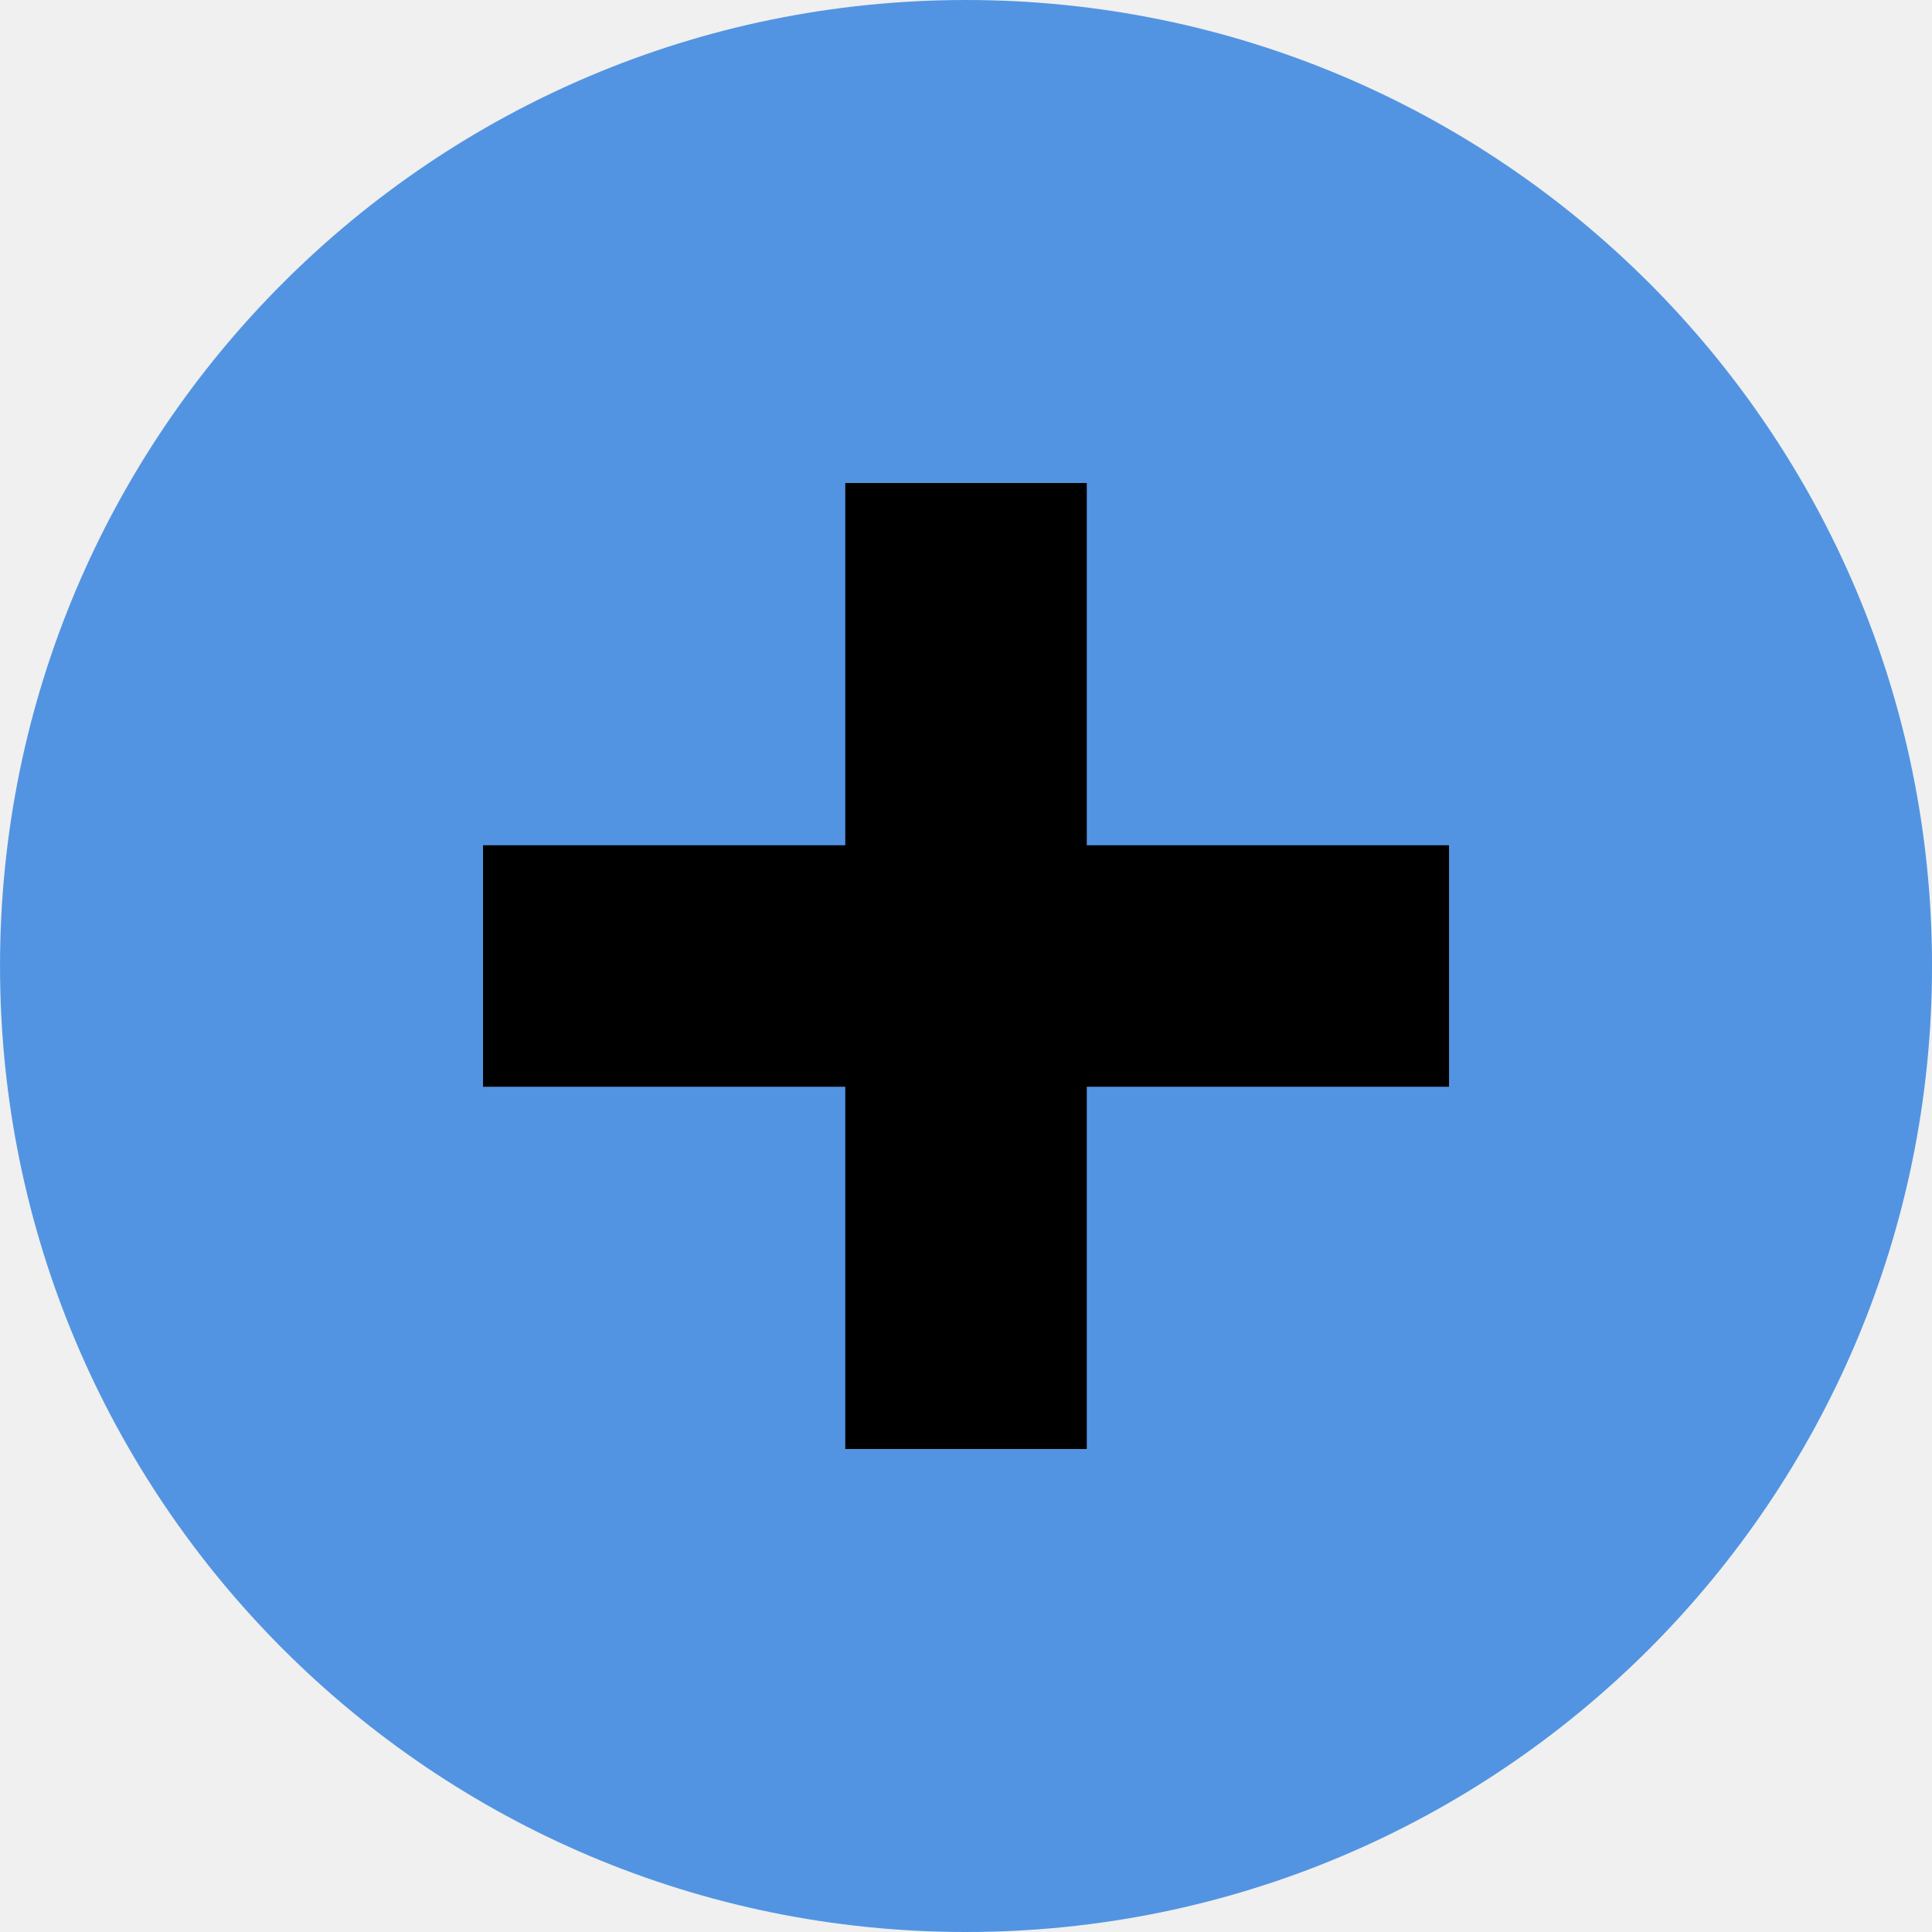
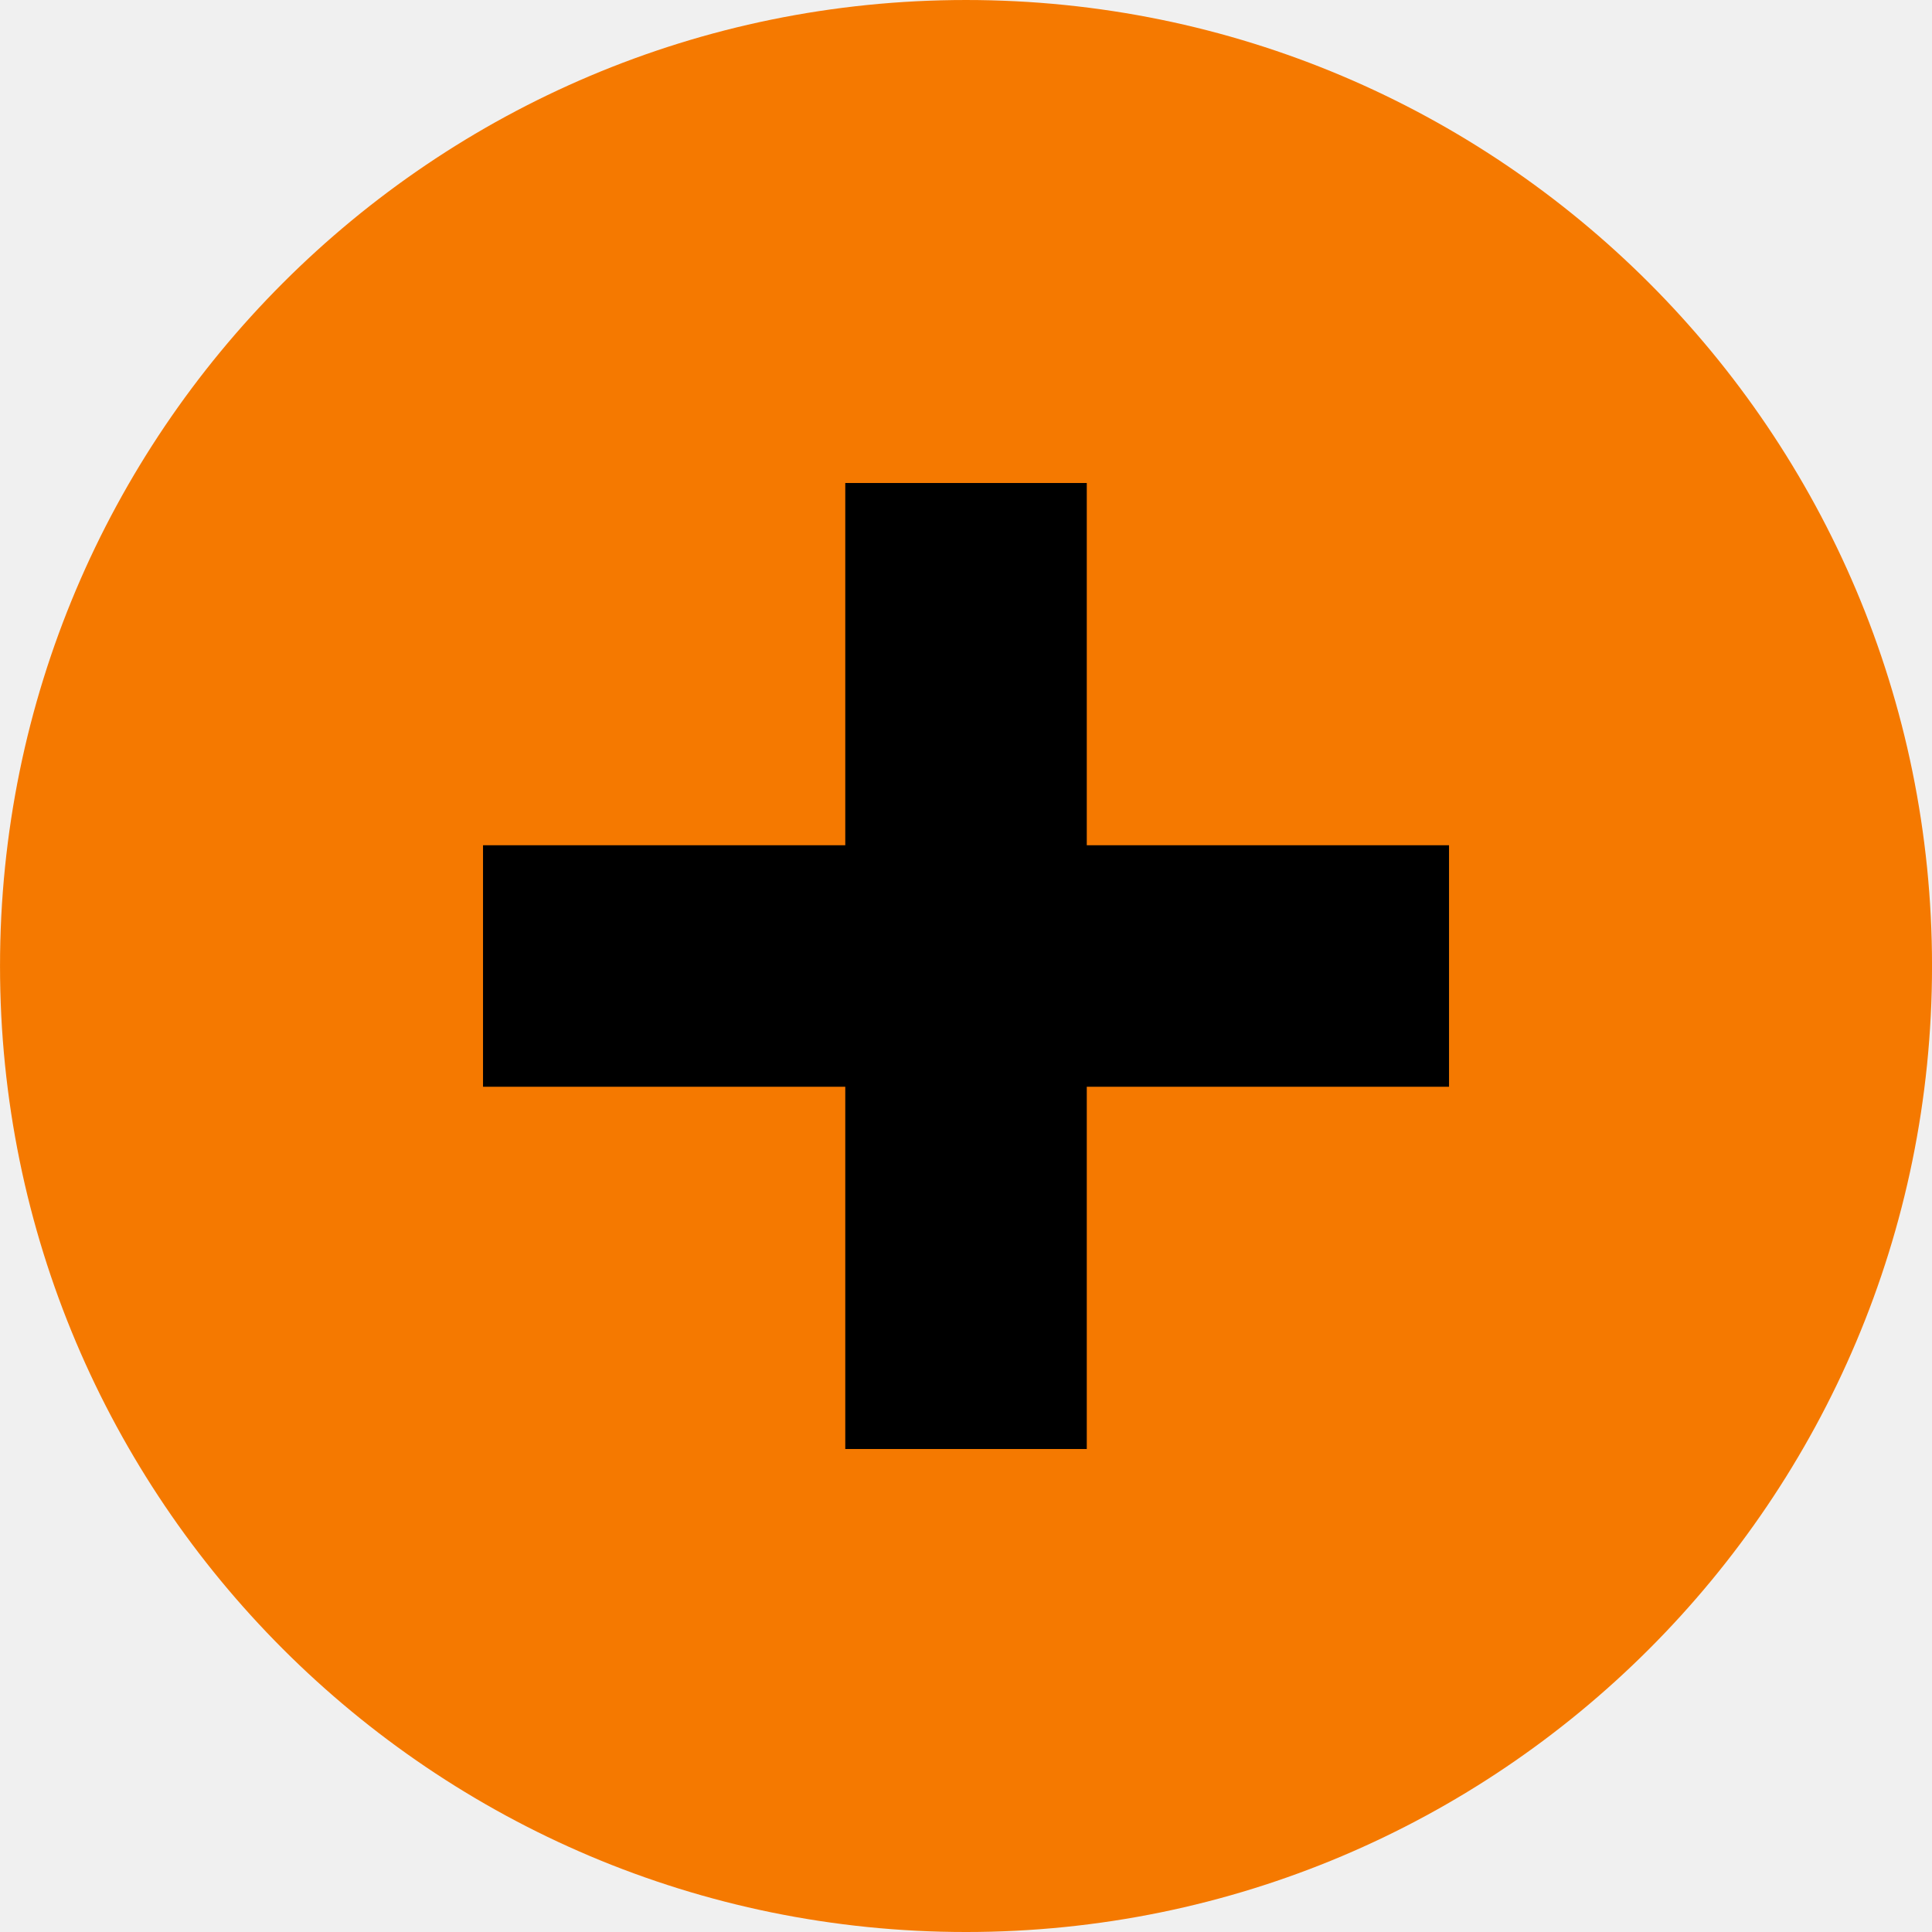
<svg xmlns="http://www.w3.org/2000/svg" xmlns:ns1="http://www.openswatchbook.org/uri/2009/osb" xmlns:xlink="http://www.w3.org/1999/xlink" width="16" height="16" id="svg12430" version="1.1">
  <defs id="defs12432">
    <linearGradient id="selected_fg_color" ns1:paint="solid">
      <stop style="stop-color:#ffffffgit;stop-opacity:1;" offset="0" id="stop4150" />
    </linearGradient>
    <linearGradient id="selected_bg_color" ns1:paint="solid">
-       <stop style="stop-color:#5294e2;stop-opacity:1;" offset="0" id="stop4147" />
+       <stop style="stop-color:#f57900;stop-opacity:1;" offset="0" id="stop4147" />
    </linearGradient>
    <linearGradient xlink:href="#selected_bg_color" id="linearGradient4149" x1="150" y1="397.991" x2="150" y2="413.991" gradientUnits="userSpaceOnUse" />
    <linearGradient xlink:href="#selected_fg_color" id="linearGradient4152" x1="150" y1="401.991" x2="150" y2="409.991" gradientUnits="userSpaceOnUse" />
  </defs>
  <g id="layer1" transform="translate(0,-1036.362)">
    <g style="display:inline" transform="translate(-141.9998,638.3711)" id="g14642-3-0">
      <ellipse style="opacity:1;fill:url(#linearGradient4149);fill-opacity:1;stroke:none;stroke-width:1;stroke-linecap:butt;stroke-linejoin:miter;stroke-miterlimit:4;stroke-dasharray:none;stroke-dashoffset:0;stroke-opacity:1" id="path4156" cx="150" cy="405.991" rx="8" ry="8" />
      <rect style="fill:none;stroke:none" id="rect3620-5-4" width="15.982" height="16" x="142" y="398" rx="0" ry="0" />
      <g id="g4179" transform="translate(141.9999,397.9911)">
        <g style="opacity:0.55;fill:#000000;fill-opacity:1" transform="matrix(0.765075,0,0,0.765075,1.880594,0.8798127)" id="g2996-1">
          <g style="fill:#000000;fill-opacity:1" transform="translate(-60,-518)" id="layer12-1">
            <g transform="translate(19,-242)" id="layer4-4-1-9" style="display:inline;fill:#000000;fill-opacity:1" />
          </g>
        </g>
        <g style="fill:#ffffff;fill-opacity:1" transform="matrix(0.765075,0,0,0.765075,1.880594,1.879479)" id="g2996">
          <g style="fill:#ffffff;fill-opacity:1" transform="translate(-60,-518)" id="layer12">
            <g transform="translate(19,-242)" id="layer4-4-1" style="display:inline;fill:#ffffff;fill-opacity:1" />
          </g>
        </g>
      </g>
      <path style="fill:url(#linearGradient4152);fill-opacity:1;fill-rule:evenodd;stroke:#000000;stroke-width:0;stroke-linecap:butt;stroke-linejoin:miter;stroke-miterlimit:4;stroke-opacity:1" d="m 149,401.991 0,3 -3,0 0,2 3,0 0,3 2,0 0,-3 3,0 0,-2 -3,0 0,-3 z" id="rect3757" />
    </g>
  </g>
</svg>
